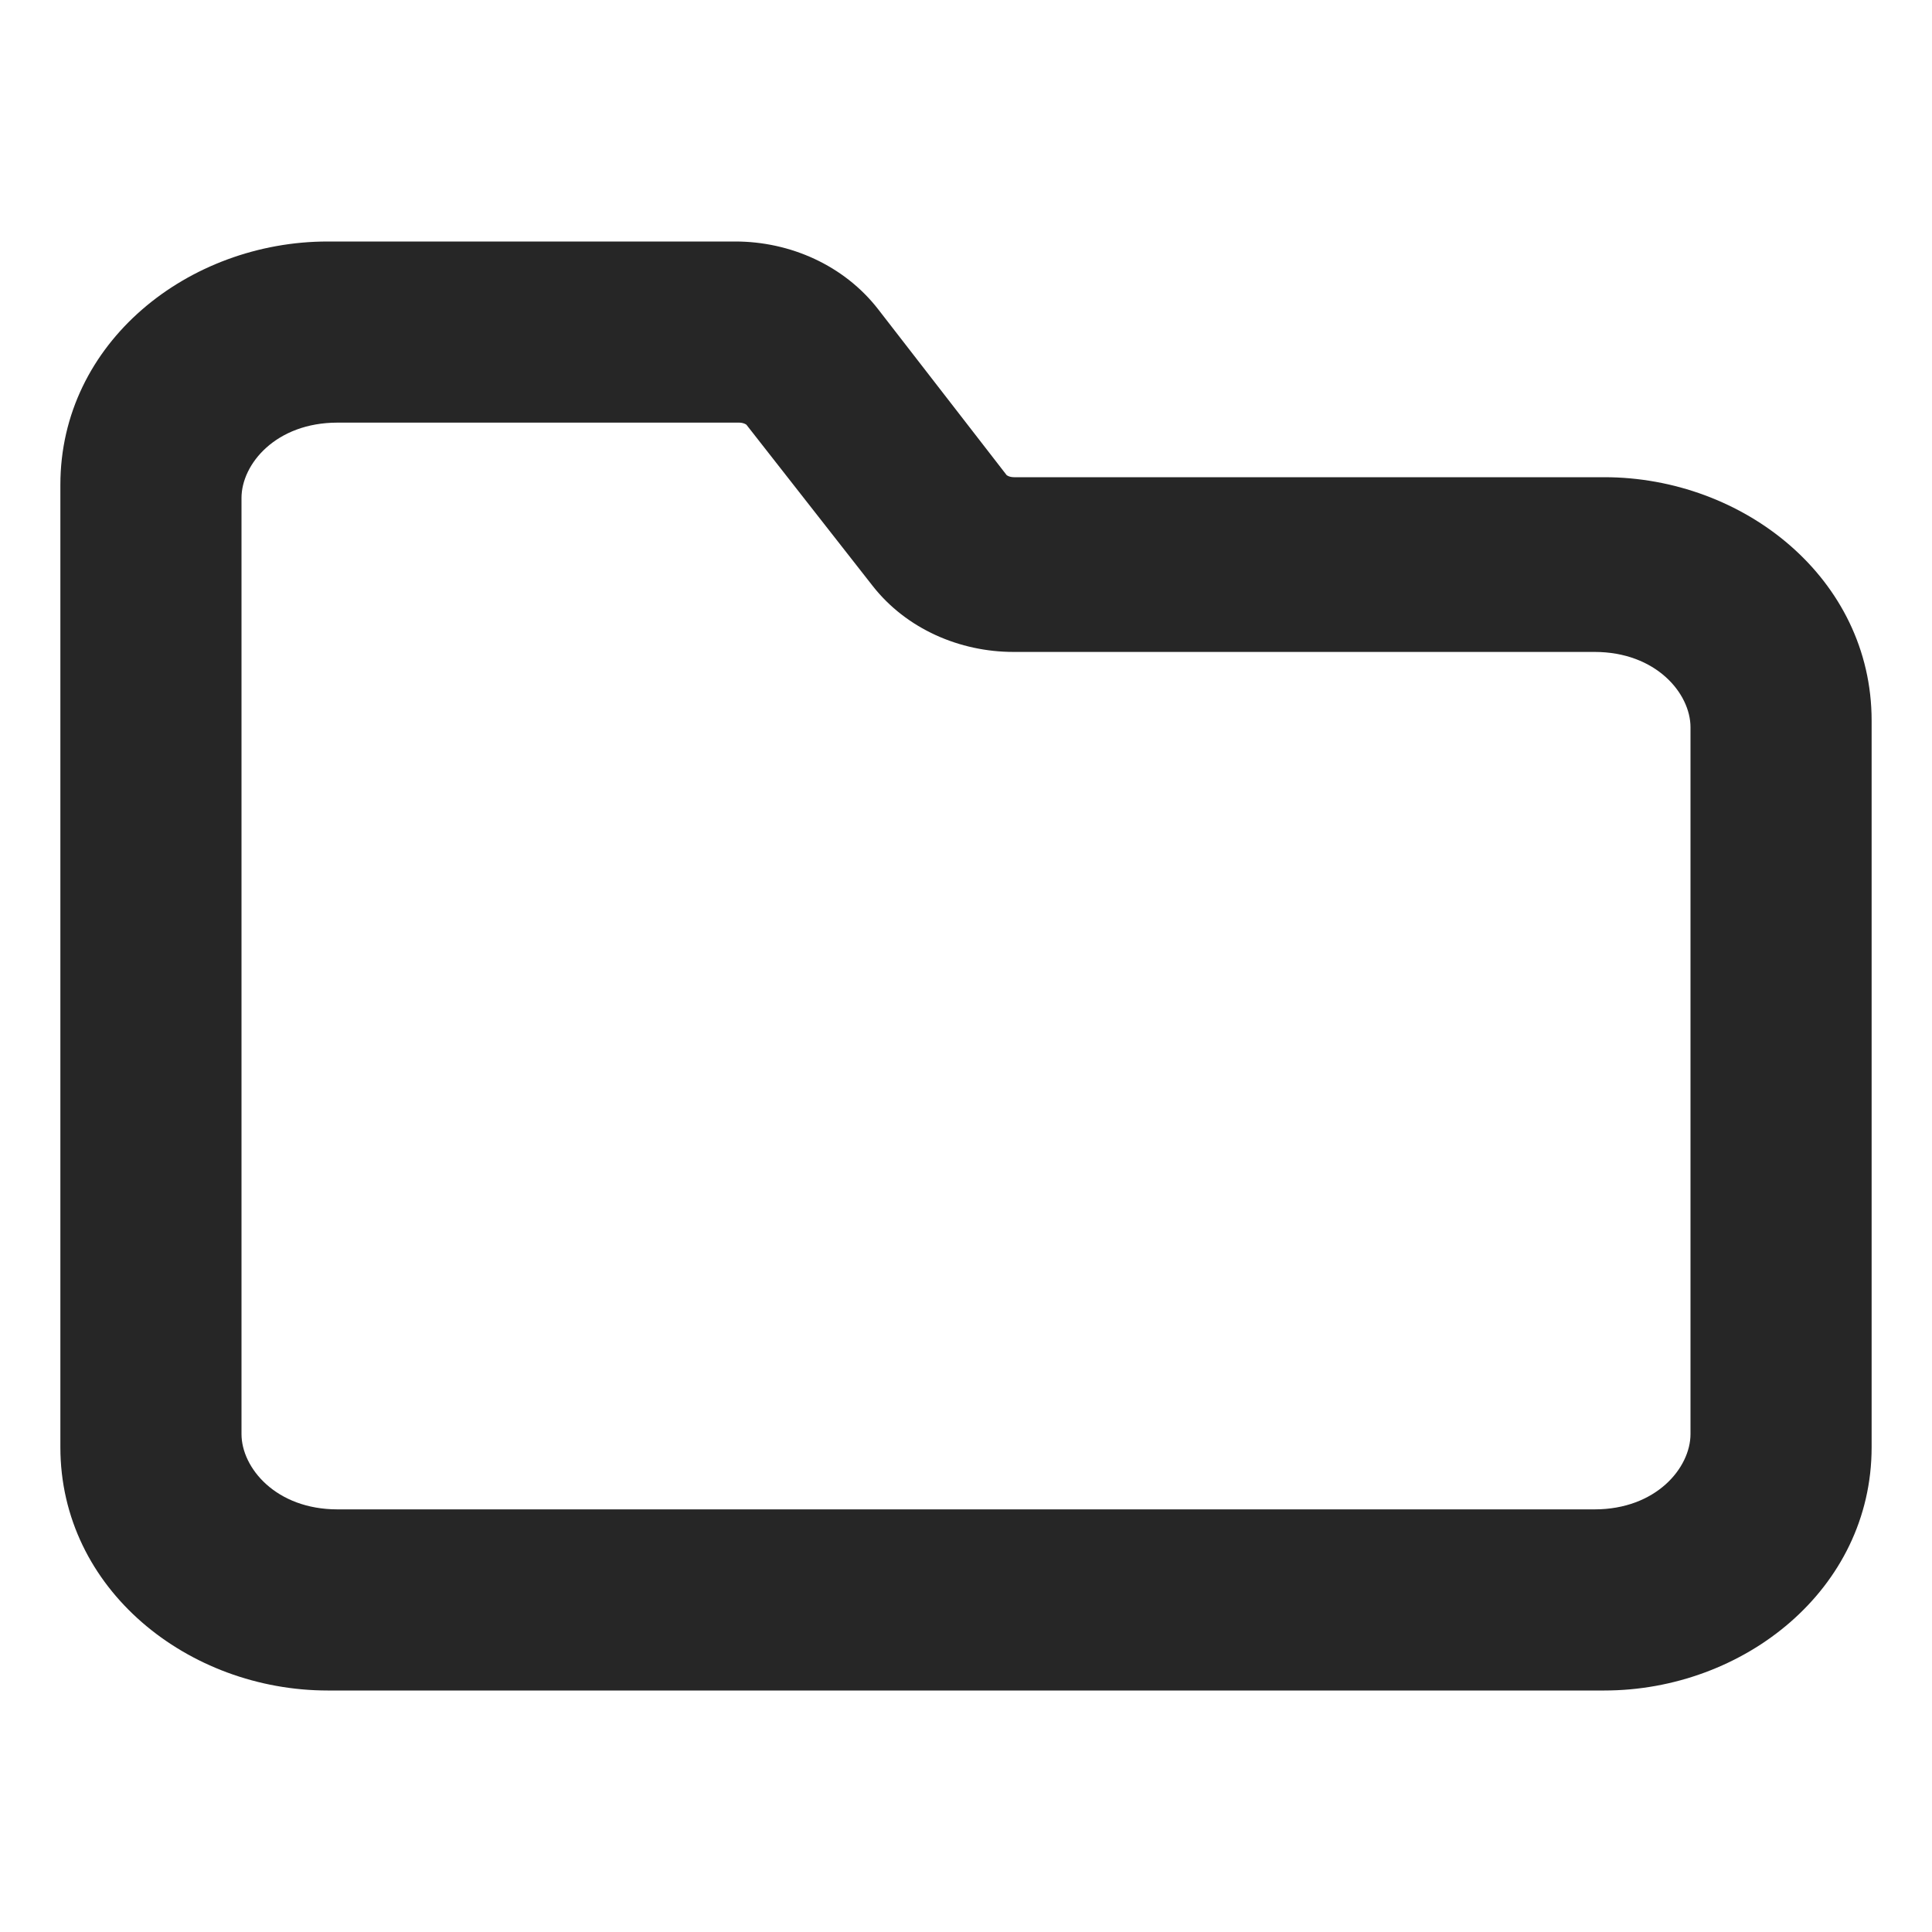
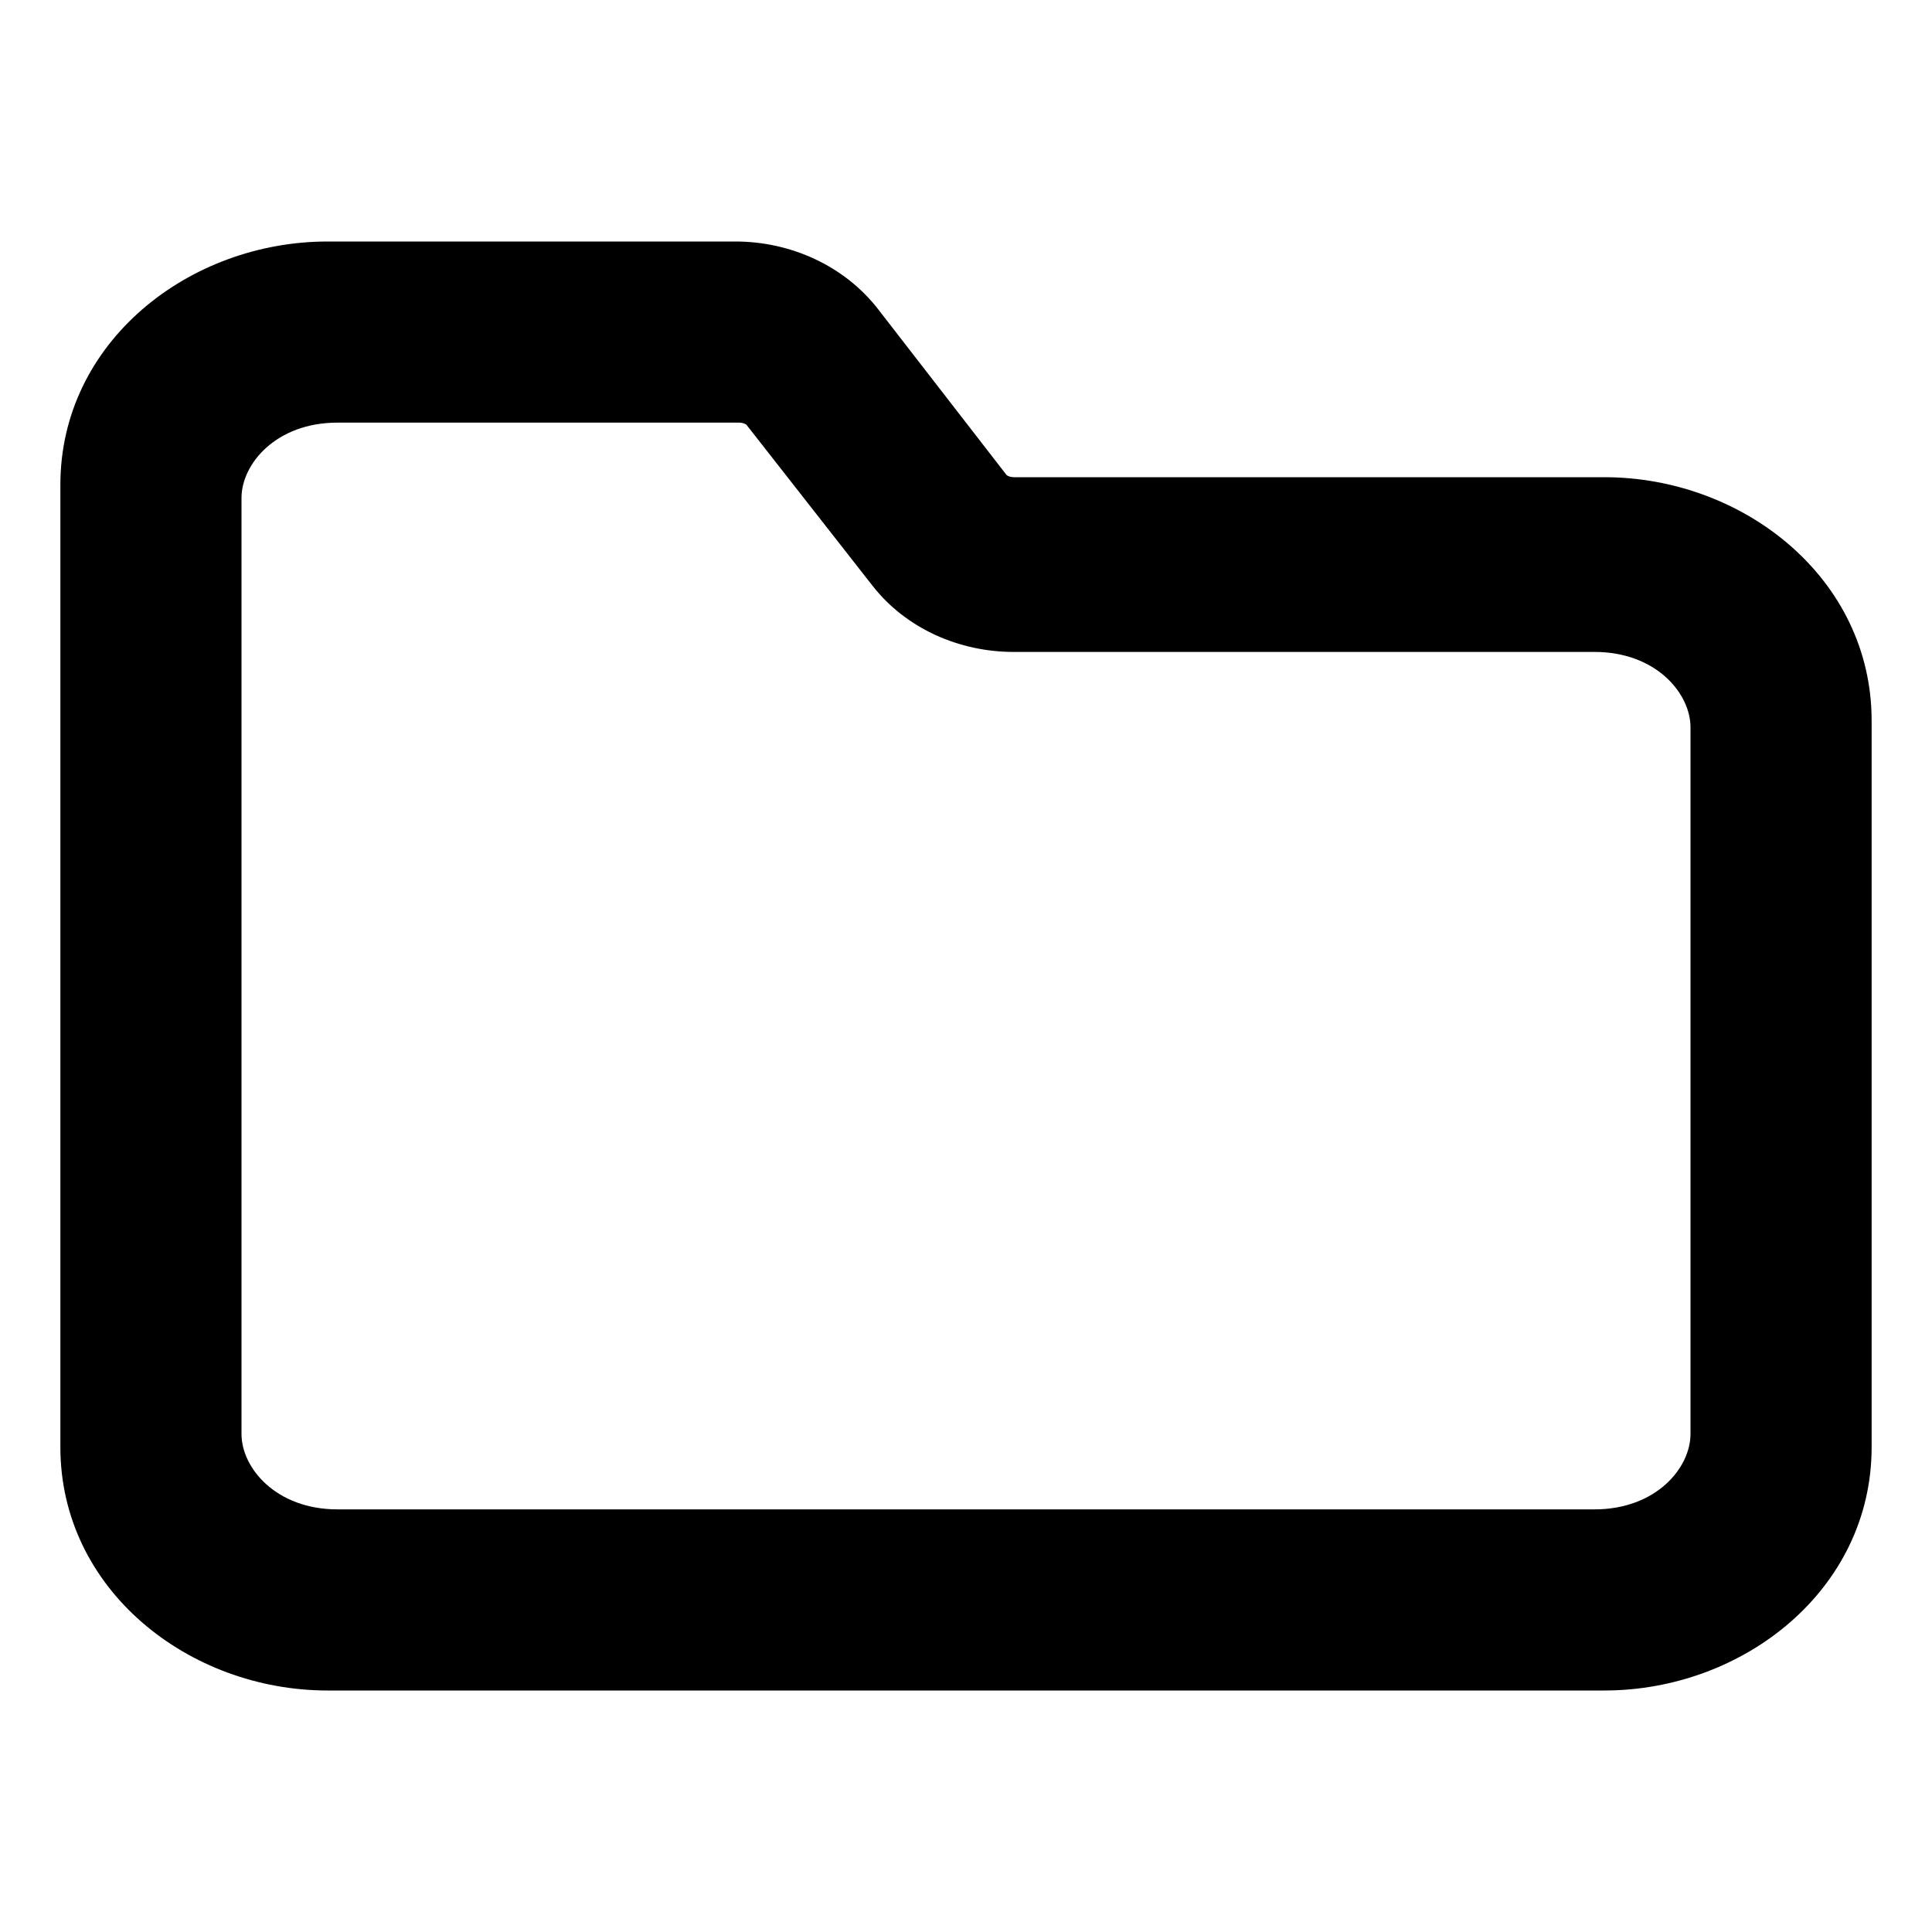
<svg xmlns="http://www.w3.org/2000/svg" viewBox="0 0 16 16">
-   <path fill="currentColor" fill-opacity=".85" fill-rule="evenodd" d="M.5 4.015C.5 2.835 1.562 2 2.714 2H6.09c.452 0 .9.196 1.184.563l1.062 1.371s.004.004.013.008c.012.006.03.01.05.01h4.887c1.152 0 2.214.837 2.214 2.016v6.017c0 1.18-1.062 2.015-2.214 2.015H2.714C1.562 14 .5 13.164.5 11.985v-7.97zM2.795 3.5c-.51 0-.795.343-.795.624v7.752c0 .28.285.624.795.624h10.41c.51 0 .795-.344.795-.624V6.023c0-.28-.285-.624-.795-.624H8.393c-.444 0-.887-.19-1.167-.548L6.182 3.518s-.004-.004-.013-.008a.12.12 0 0 0-.05-.01H2.795z" />
+   <path fill="currentColor" fill-rule="evenodd" d="M.5 4.015C.5 2.835 1.562 2 2.714 2H6.09c.452 0 .9.196 1.184.563l1.062 1.371s.004.004.013.008c.012.006.03.01.05.01h4.887c1.152 0 2.214.837 2.214 2.016v6.017c0 1.18-1.062 2.015-2.214 2.015H2.714C1.562 14 .5 13.164.5 11.985v-7.97zM2.795 3.5c-.51 0-.795.343-.795.624v7.752c0 .28.285.624.795.624h10.41c.51 0 .795-.344.795-.624V6.023c0-.28-.285-.624-.795-.624H8.393c-.444 0-.887-.19-1.167-.548L6.182 3.518s-.004-.004-.013-.008a.12.12 0 0 0-.05-.01H2.795z" />
</svg>
